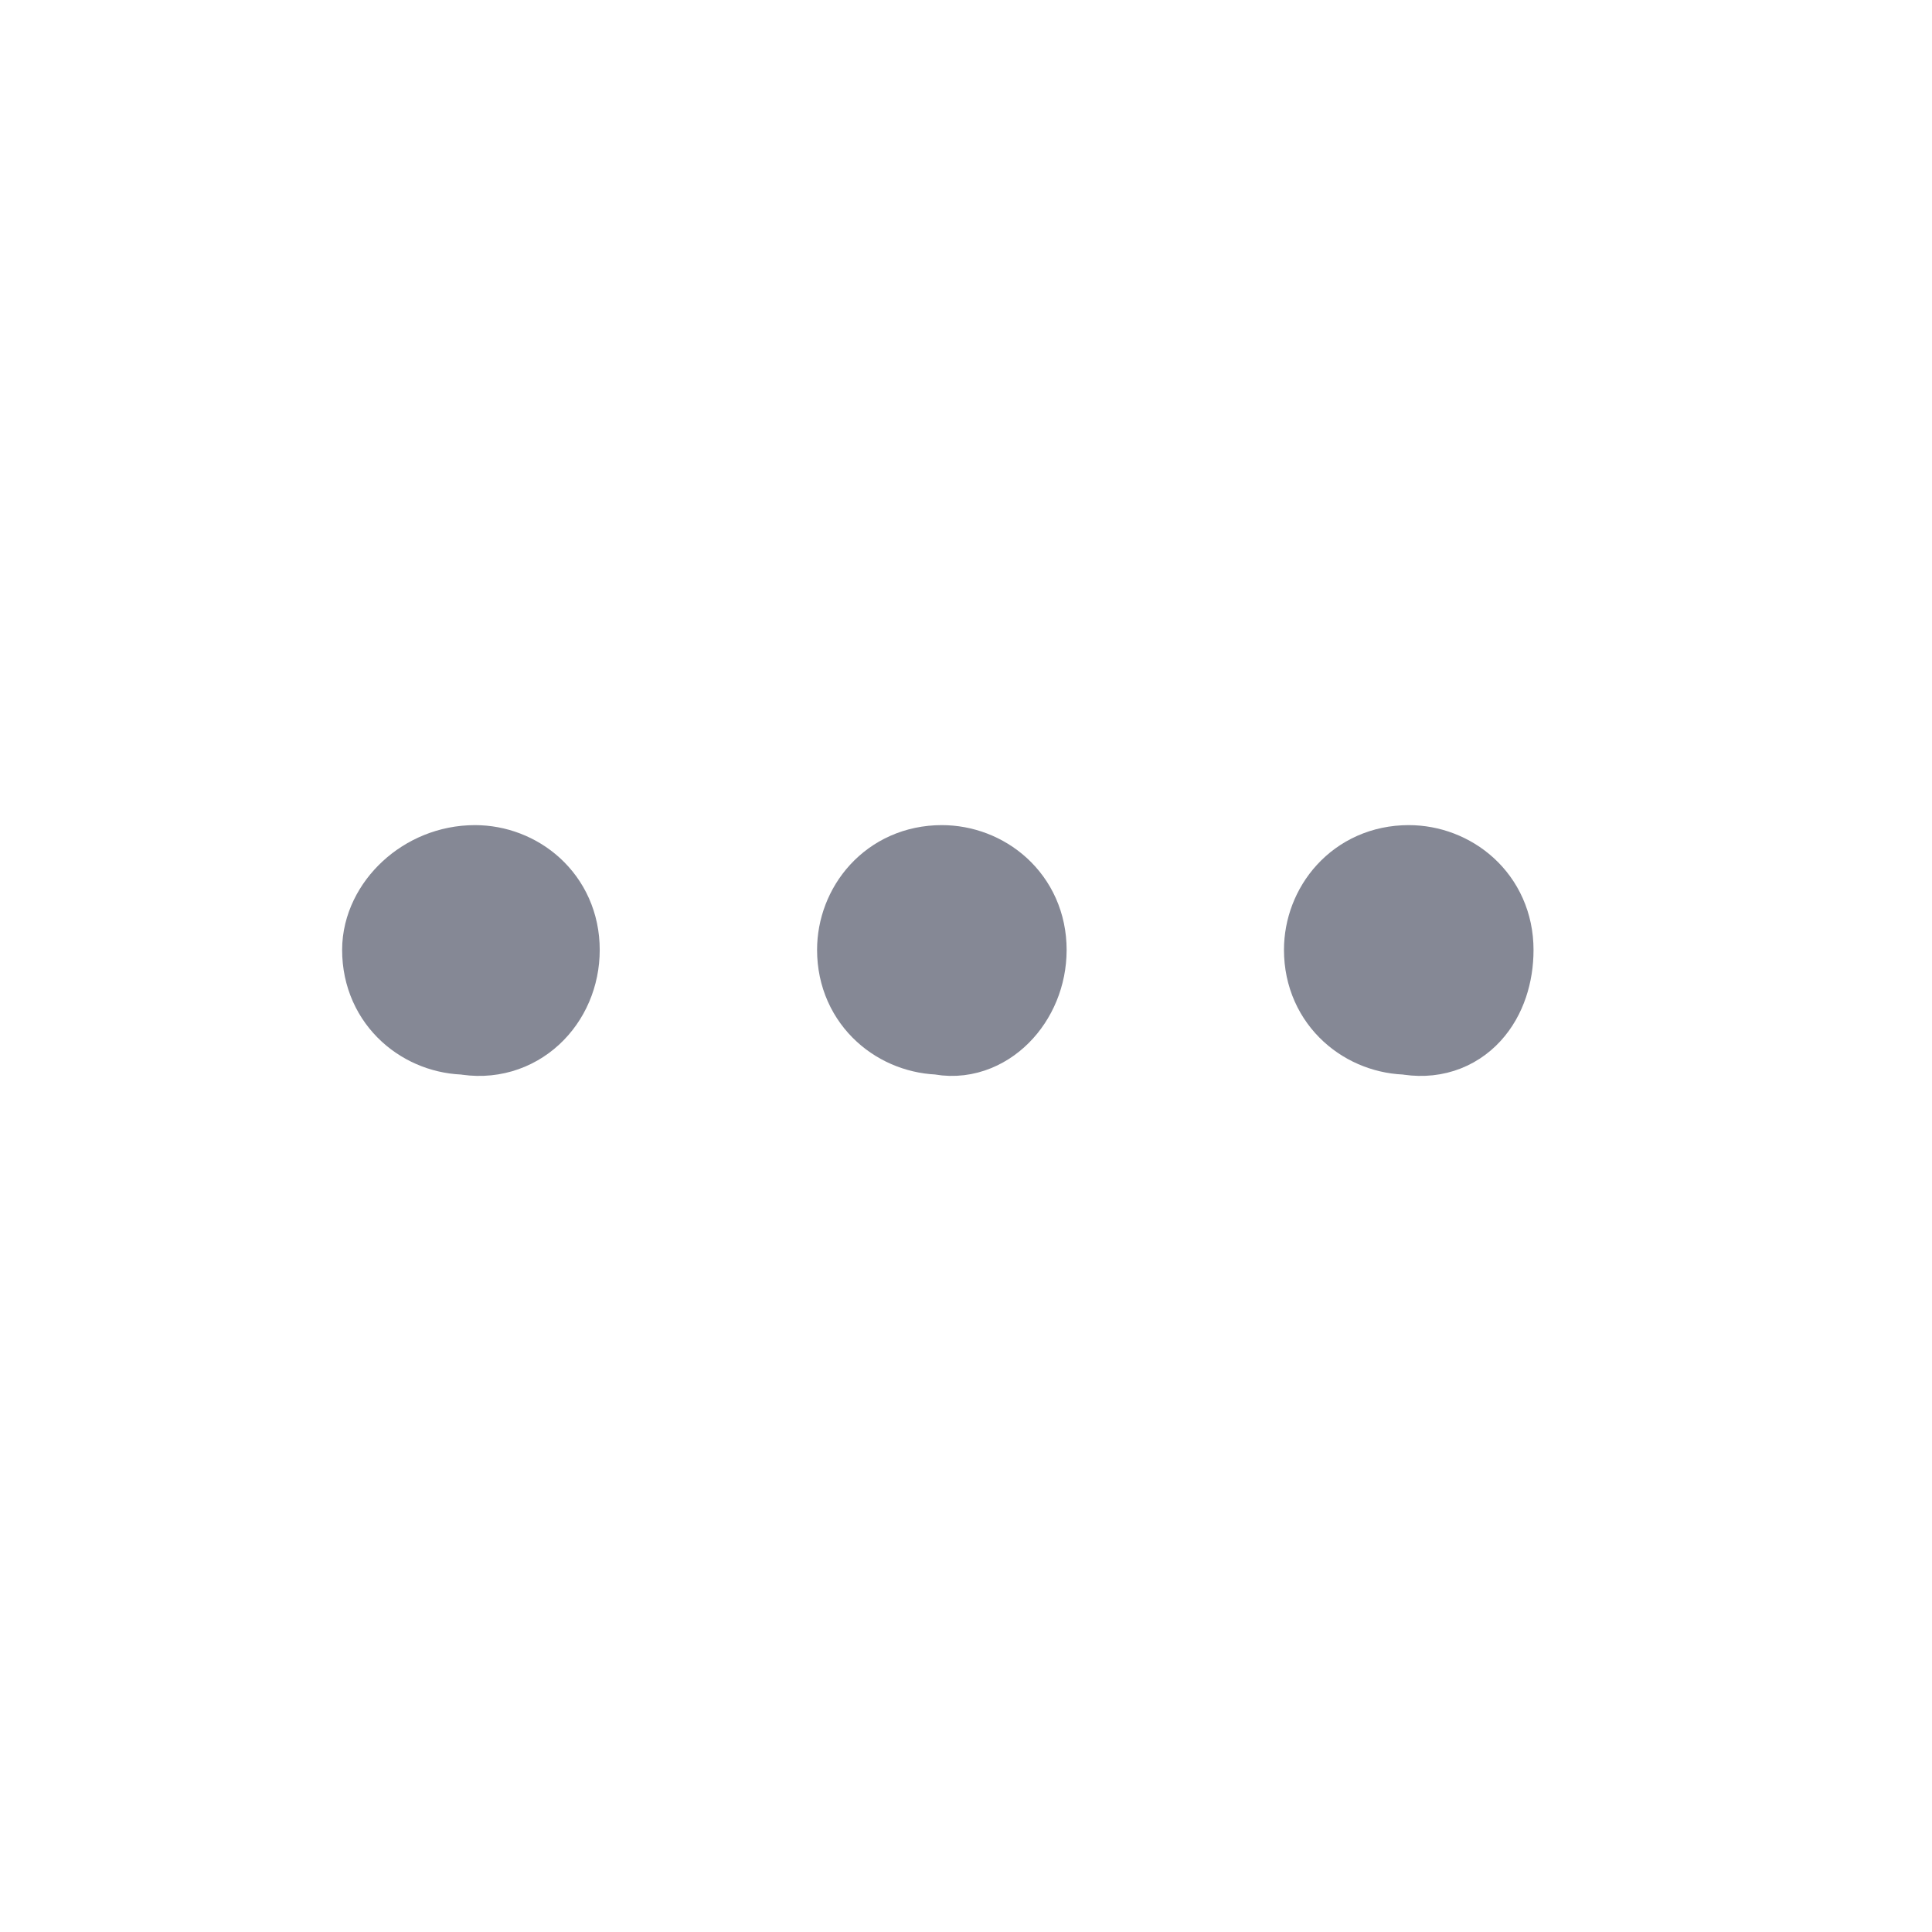
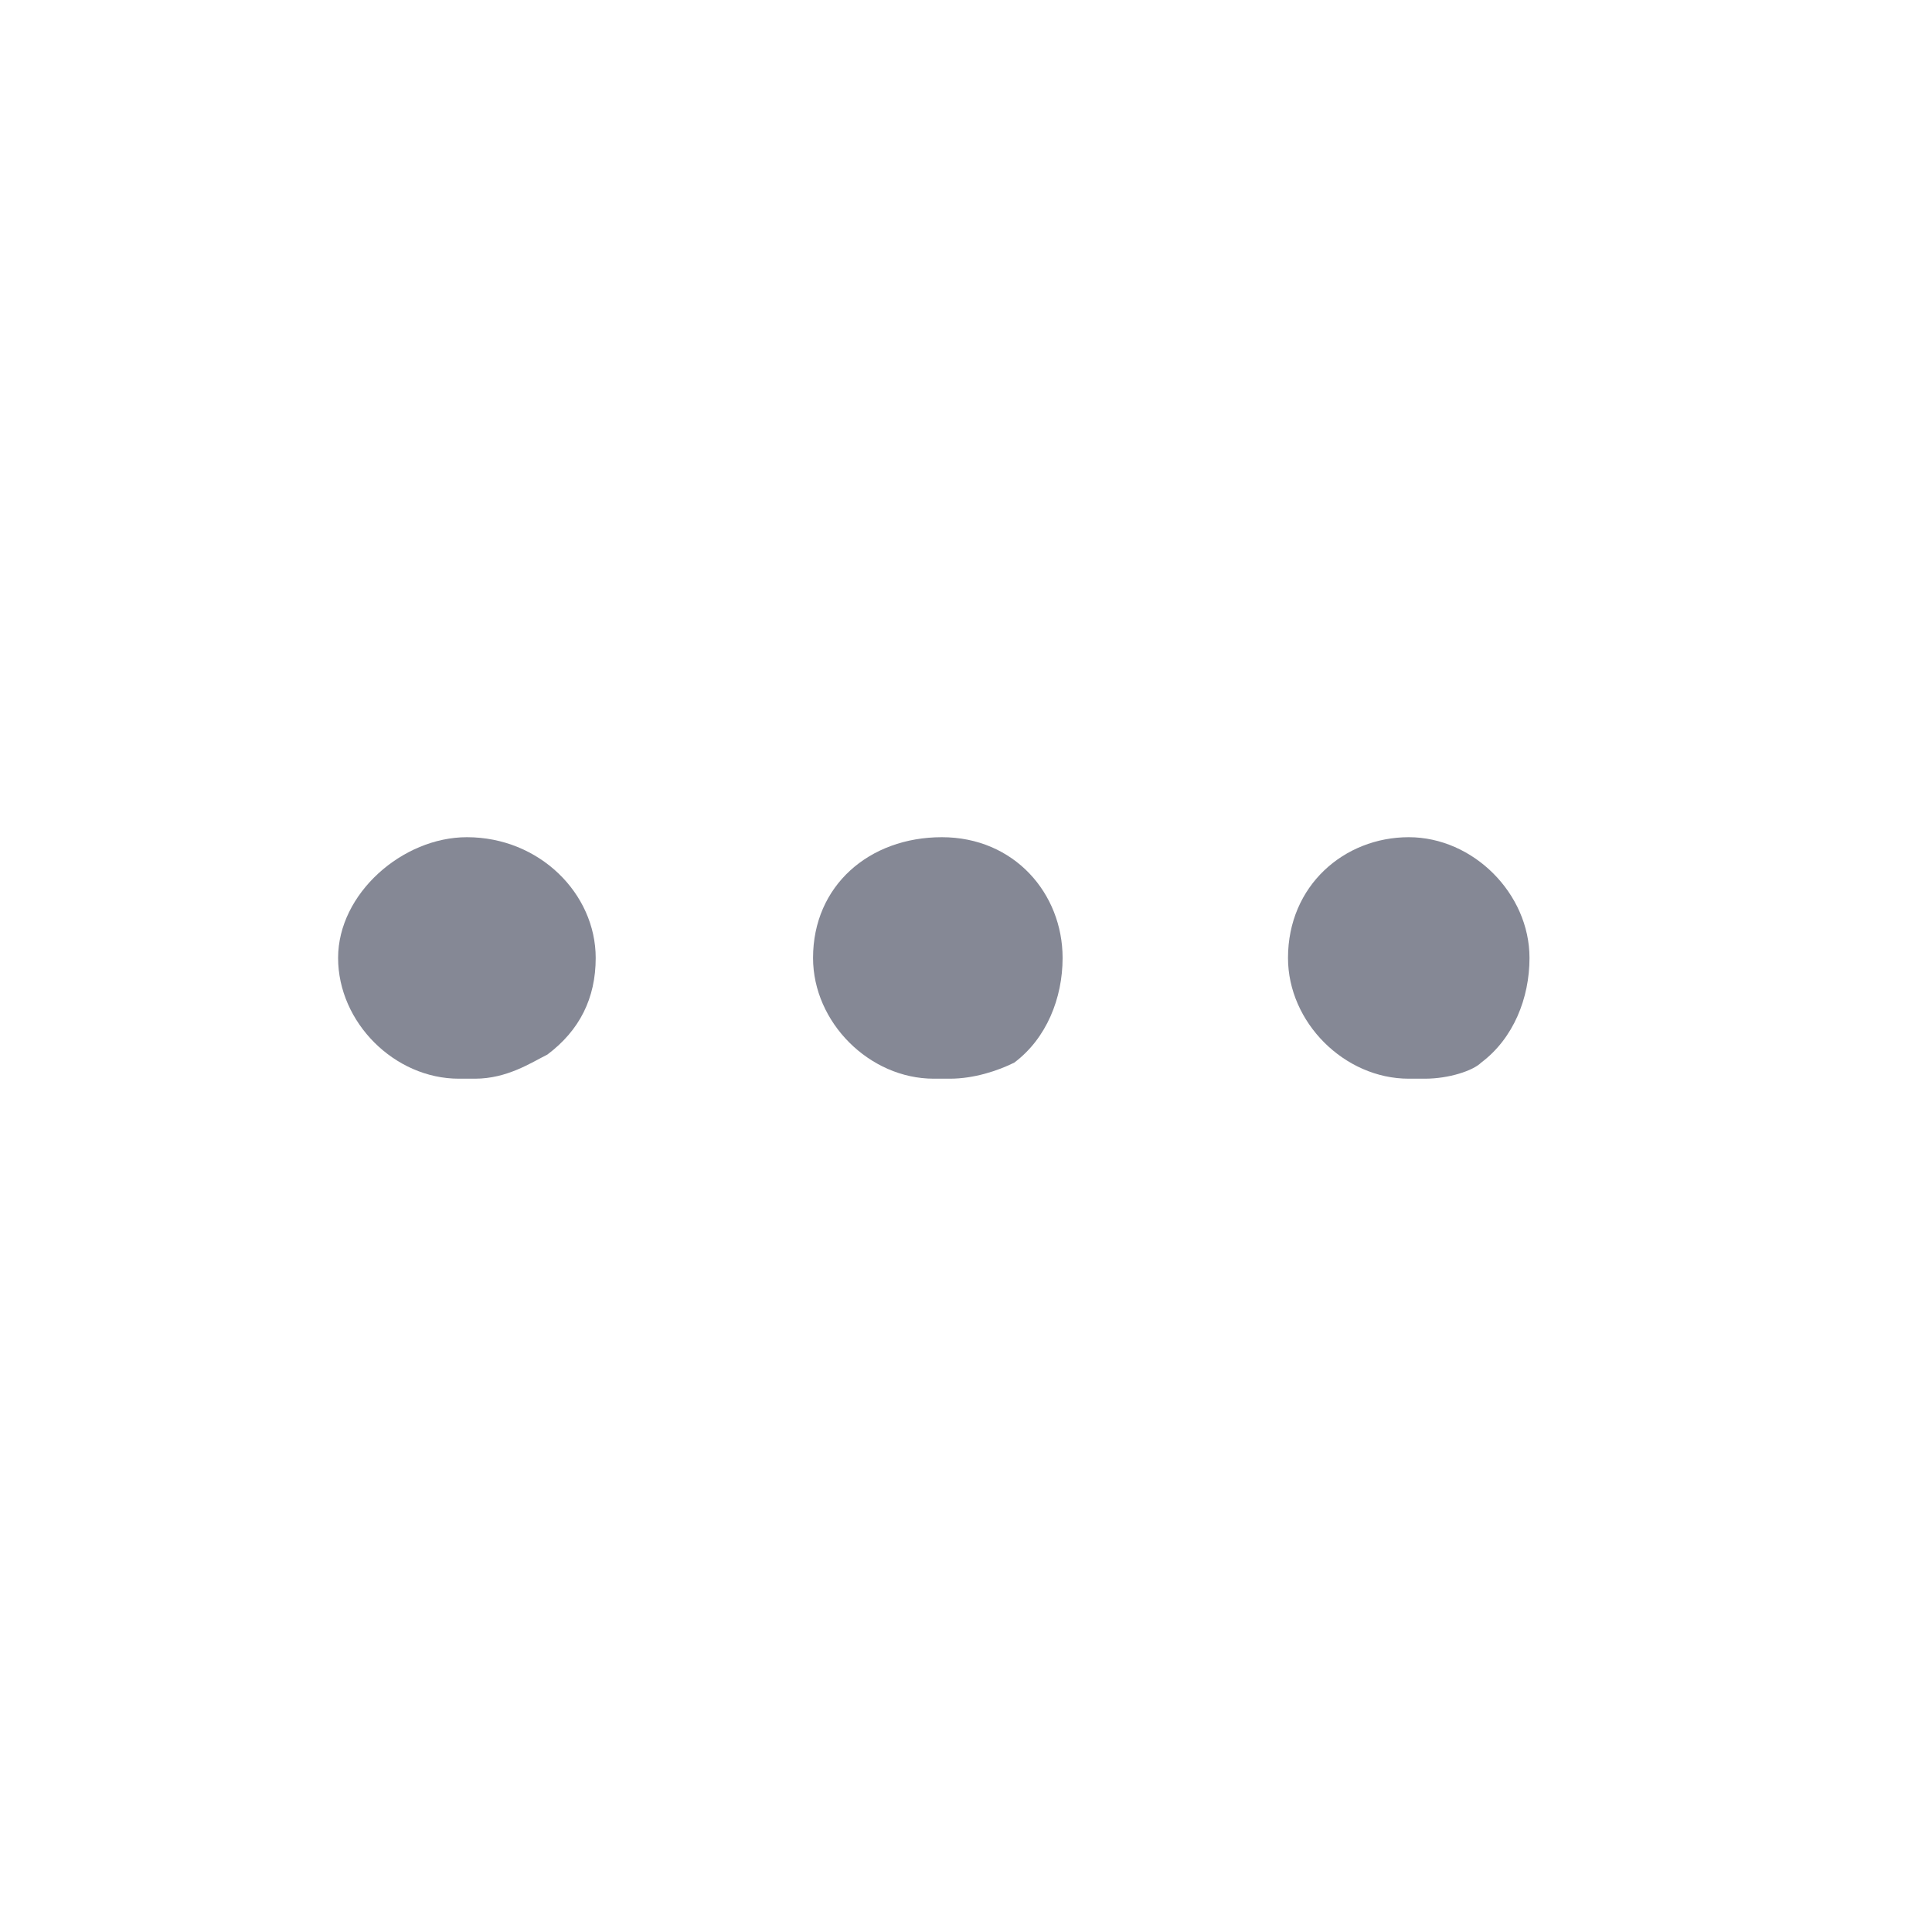
<svg xmlns="http://www.w3.org/2000/svg" version="1.1" id="Layer_1" x="0px" y="0px" viewBox="0 0 24 24" style="enable-background:new 0 0 24 24;" xml:space="preserve">
  <style type="text/css">
- 	.st0{fill:#858895;stroke:#858895;stroke-width:1.5;stroke-linecap:round;stroke-linejoin:round;}
+ 	.st0{fill:#858895;}
</style>
-   <path class="st0" d="M12.5,11.8c0-0.5-0.4-0.8-0.8-0.8c-0.5,0-0.8,0.4-0.8,0.8c0,0.5,0.4,0.8,0.8,0.8C12.1,12.7,12.5,12.3,12.5,11.8  z" />
-   <path class="st0" d="M6.7,11.8c0-0.5-0.4-0.8-0.8-0.8C5.4,11,5,11.4,5,11.8c0,0.5,0.4,0.8,0.8,0.8C6.3,12.7,6.7,12.3,6.7,11.8z" />
-   <path class="st0" d="M18.3,11.8c0-0.5-0.4-0.8-0.8-0.8c-0.5,0-0.8,0.4-0.8,0.8c0,0.5,0.4,0.8,0.8,0.8C18,12.7,18.3,12.3,18.3,11.8z" />
+   <g>
+     <path class="st0" d="M11.7,10.4c-0.9,0-1.6,0.6-1.6,1.5c0,0.8,0.7,1.5,1.5,1.5c0.1,0,0.1,0,0.2,0c0.3,0,0.6-0.1,0.8-0.2   c0.4-0.3,0.6-0.8,0.6-1.3C13.2,11.1,12.6,10.4,11.7,10.4z" />
+     <path class="st0" d="M5.8,10.4c-0.8,0-1.6,0.7-1.6,1.5c0,0.8,0.7,1.5,1.5,1.5c0.1,0,0.1,0,0.2,0c0.4,0,0.7-0.2,0.9-0.3   c0.4-0.3,0.6-0.7,0.6-1.2C7.4,11.1,6.7,10.4,5.8,10.4z" />
+     <path class="st0" d="M17.5,10.4c-0.8,0-1.5,0.6-1.5,1.5c0,0.8,0.7,1.5,1.5,1.5c0.1,0,0.1,0,0.2,0c0.3,0,0.6-0.1,0.7-0.2   c0.4-0.3,0.6-0.8,0.6-1.3C19,11.1,18.3,10.4,17.5,10.4z" />
+   </g>
</svg>
